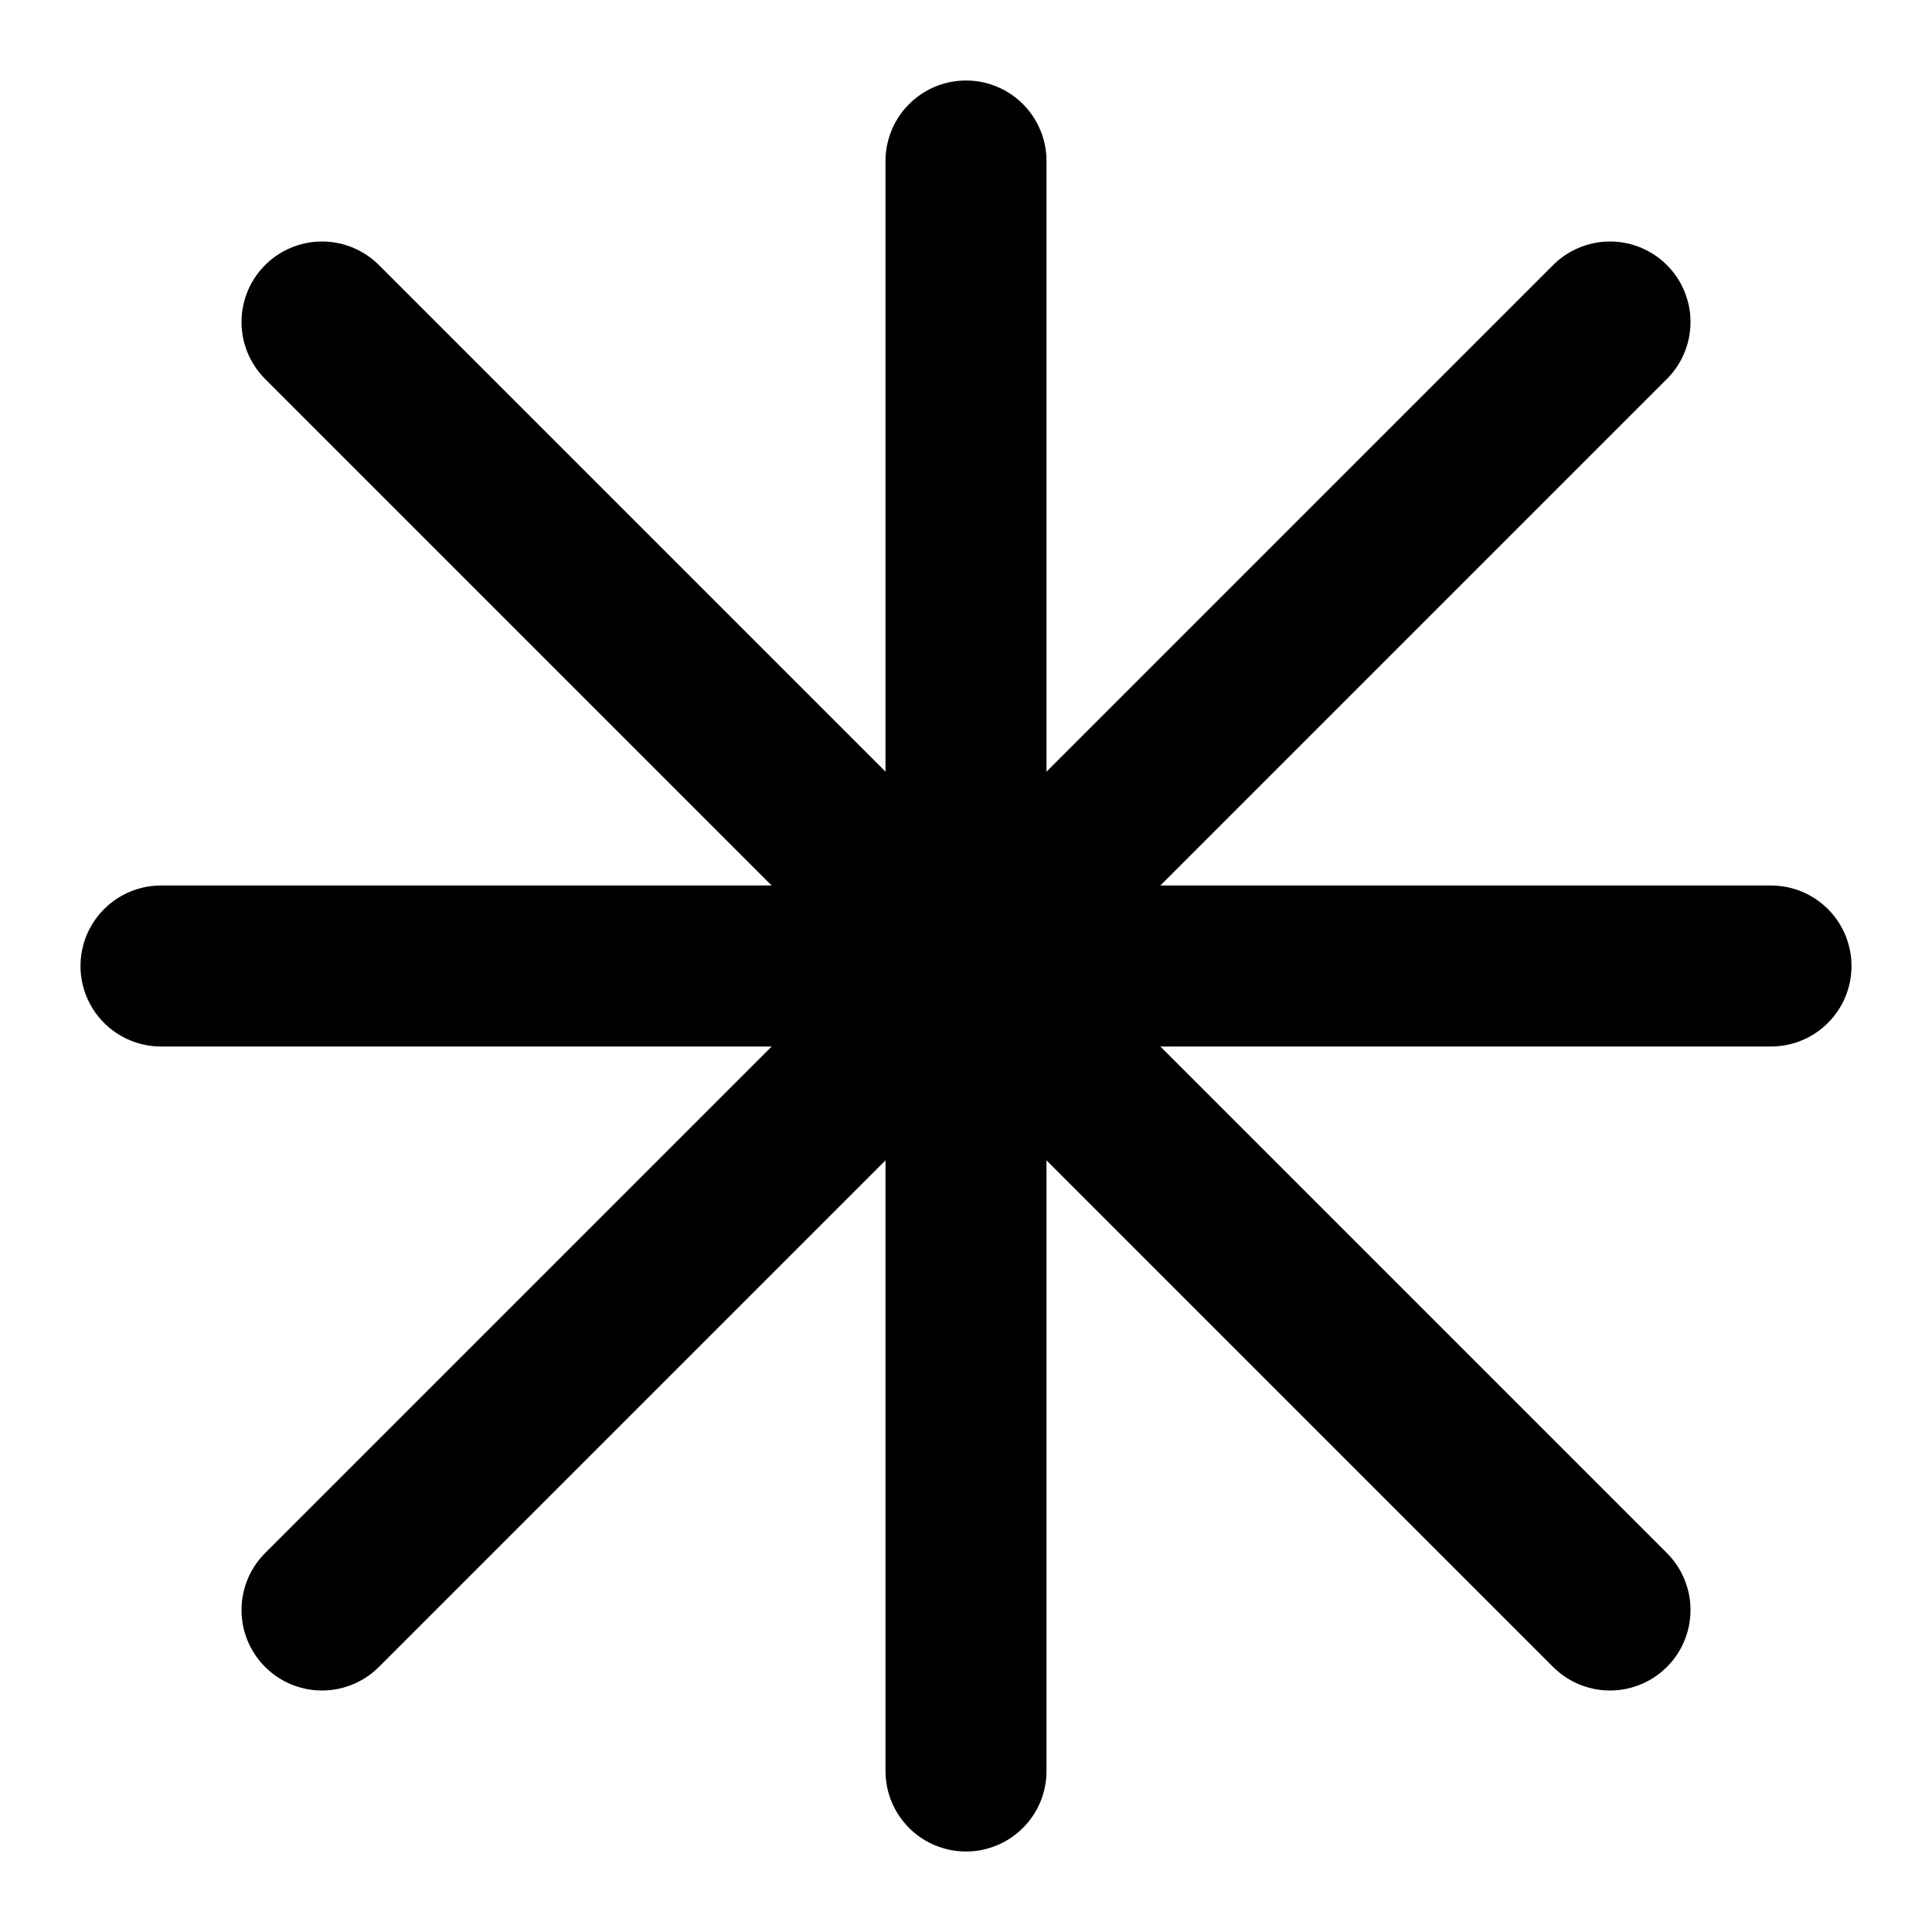
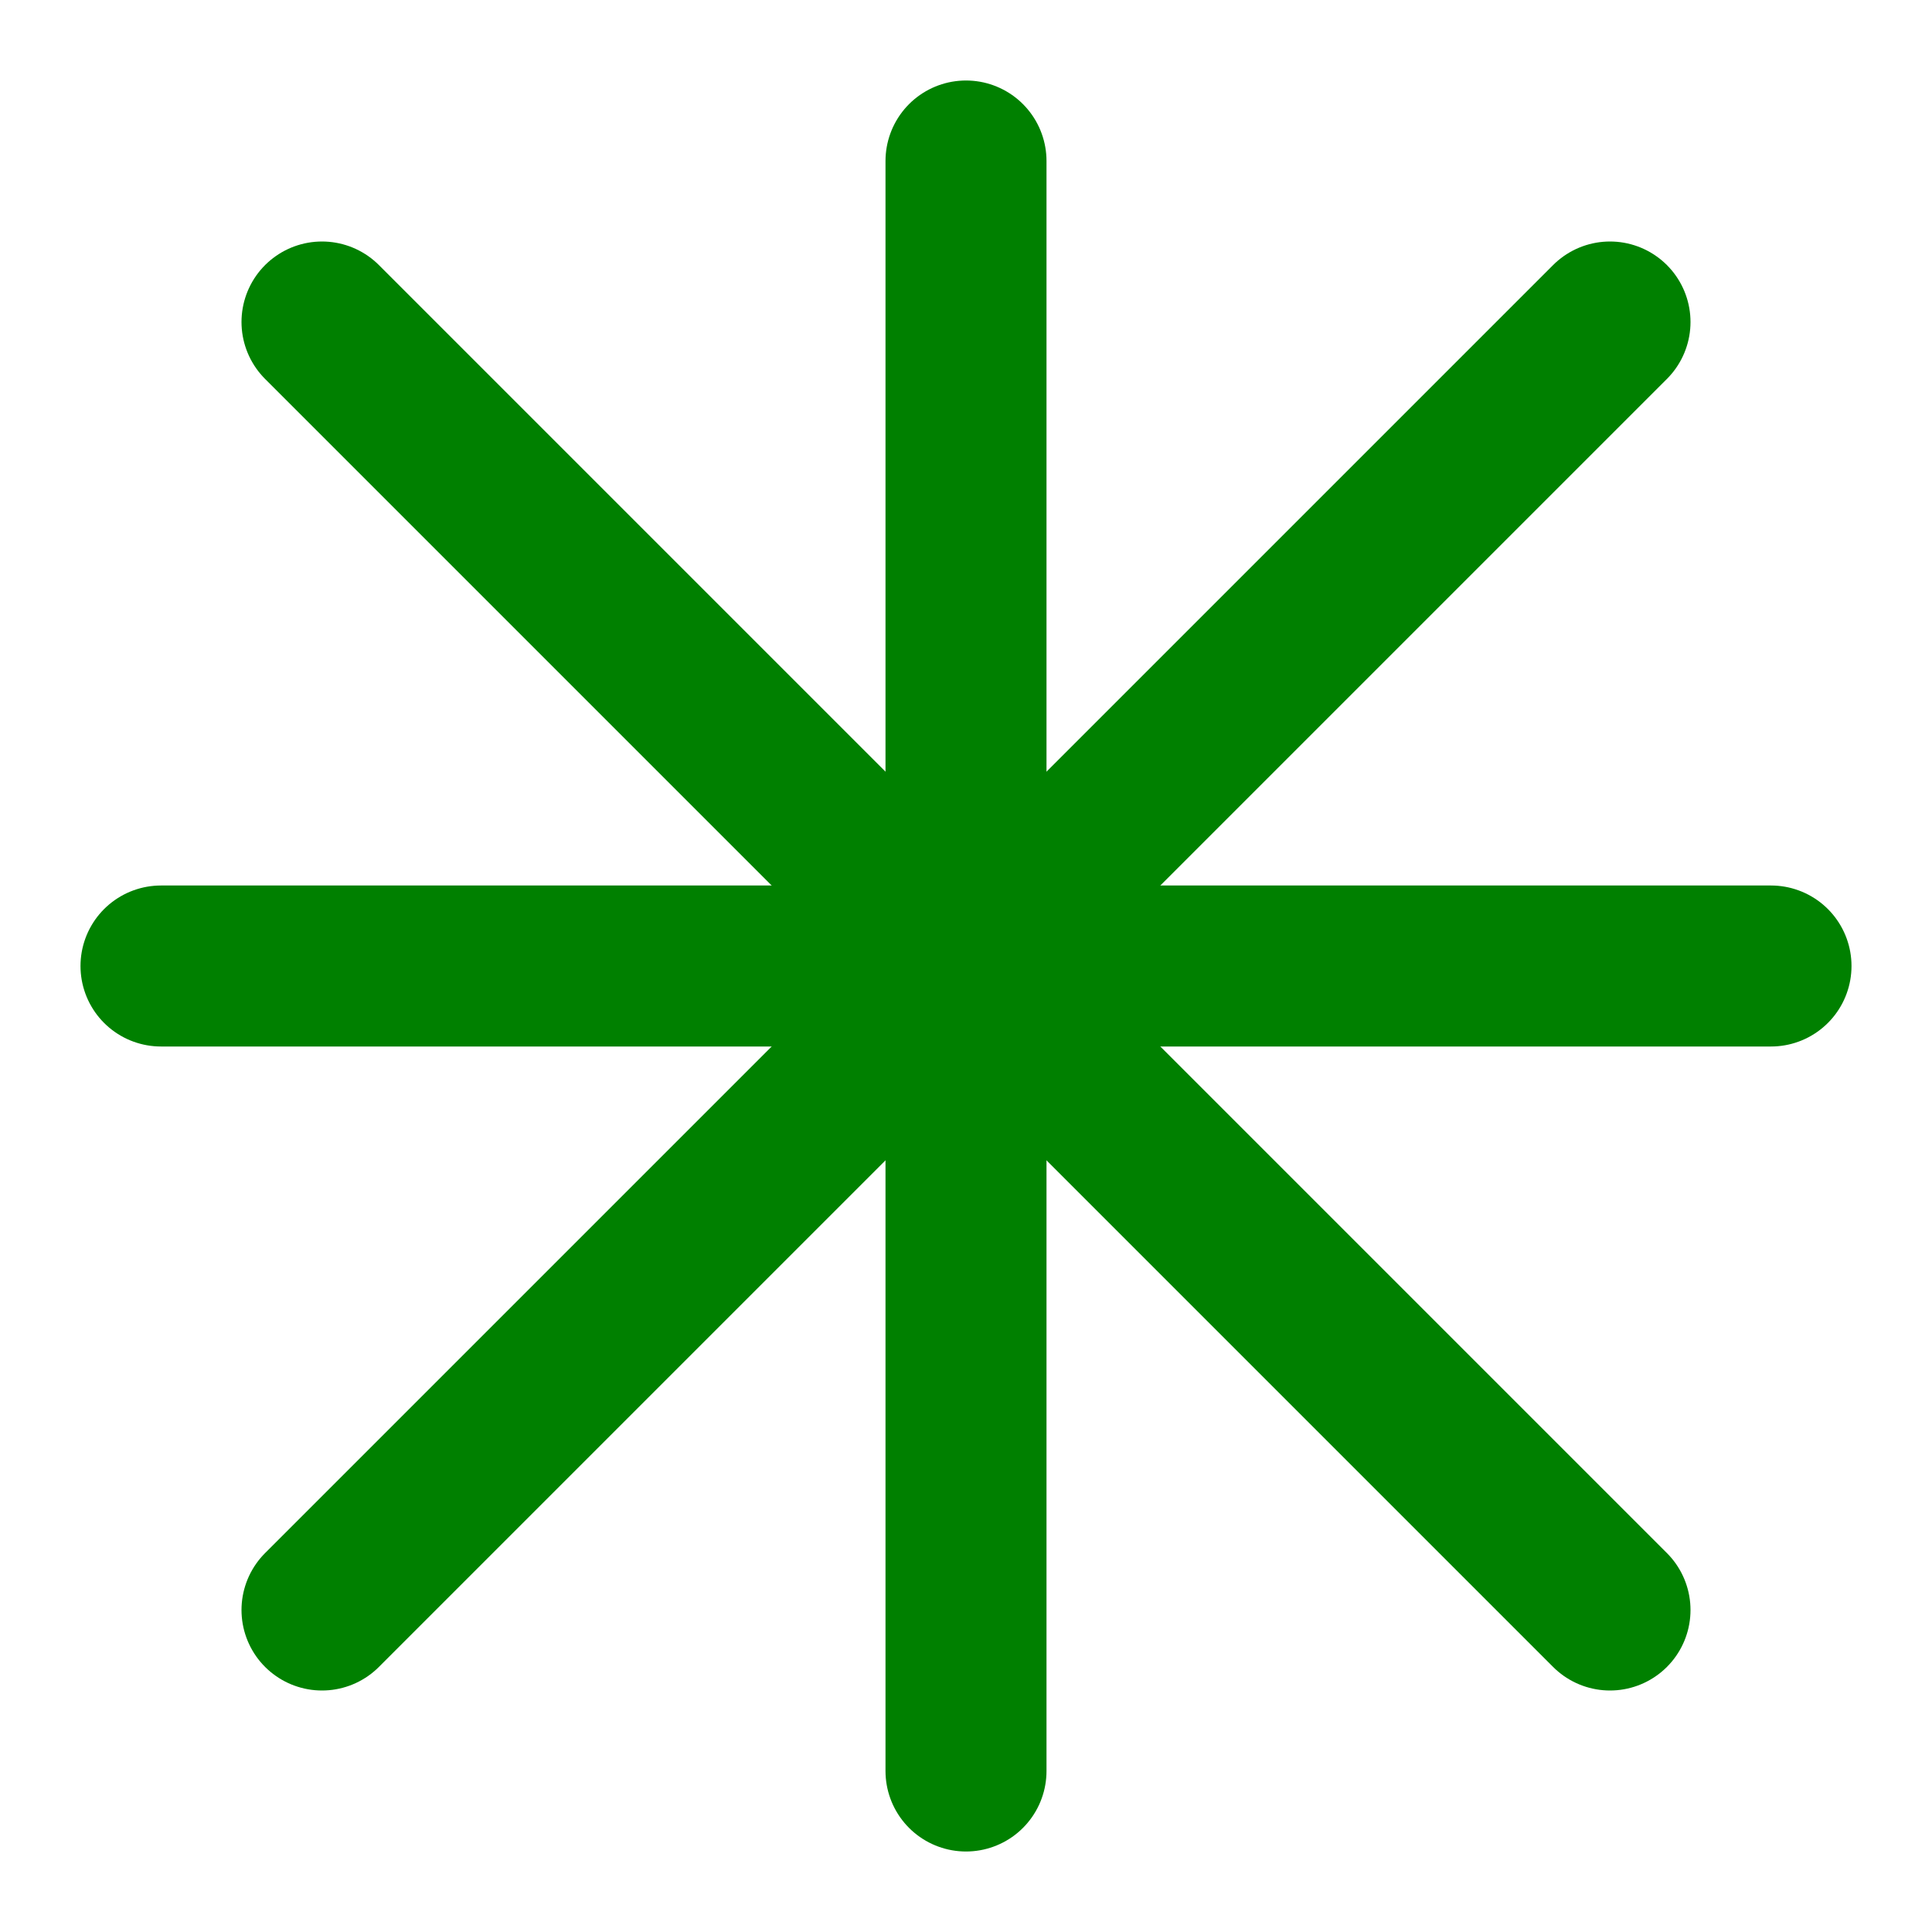
- <svg xmlns="http://www.w3.org/2000/svg" viewBox="0 0 24 24" width="24" height="24" fill="none" stroke="black" stroke-width="2" stroke-linecap="round" stroke-linejoin="round">
+ <svg xmlns="http://www.w3.org/2000/svg" viewBox="0 0 24 24" width="24" height="24" fill="none" stroke="green" stroke-width="2" stroke-linecap="round" stroke-linejoin="round">
  <line x1="12" y1="2" x2="12" y2="22" />
  <line x1="2" y1="12" x2="22" y2="12" />
  <line x1="4" y1="4" x2="20" y2="20" />
  <line x1="20" y1="4" x2="4" y2="20" />
</svg>
